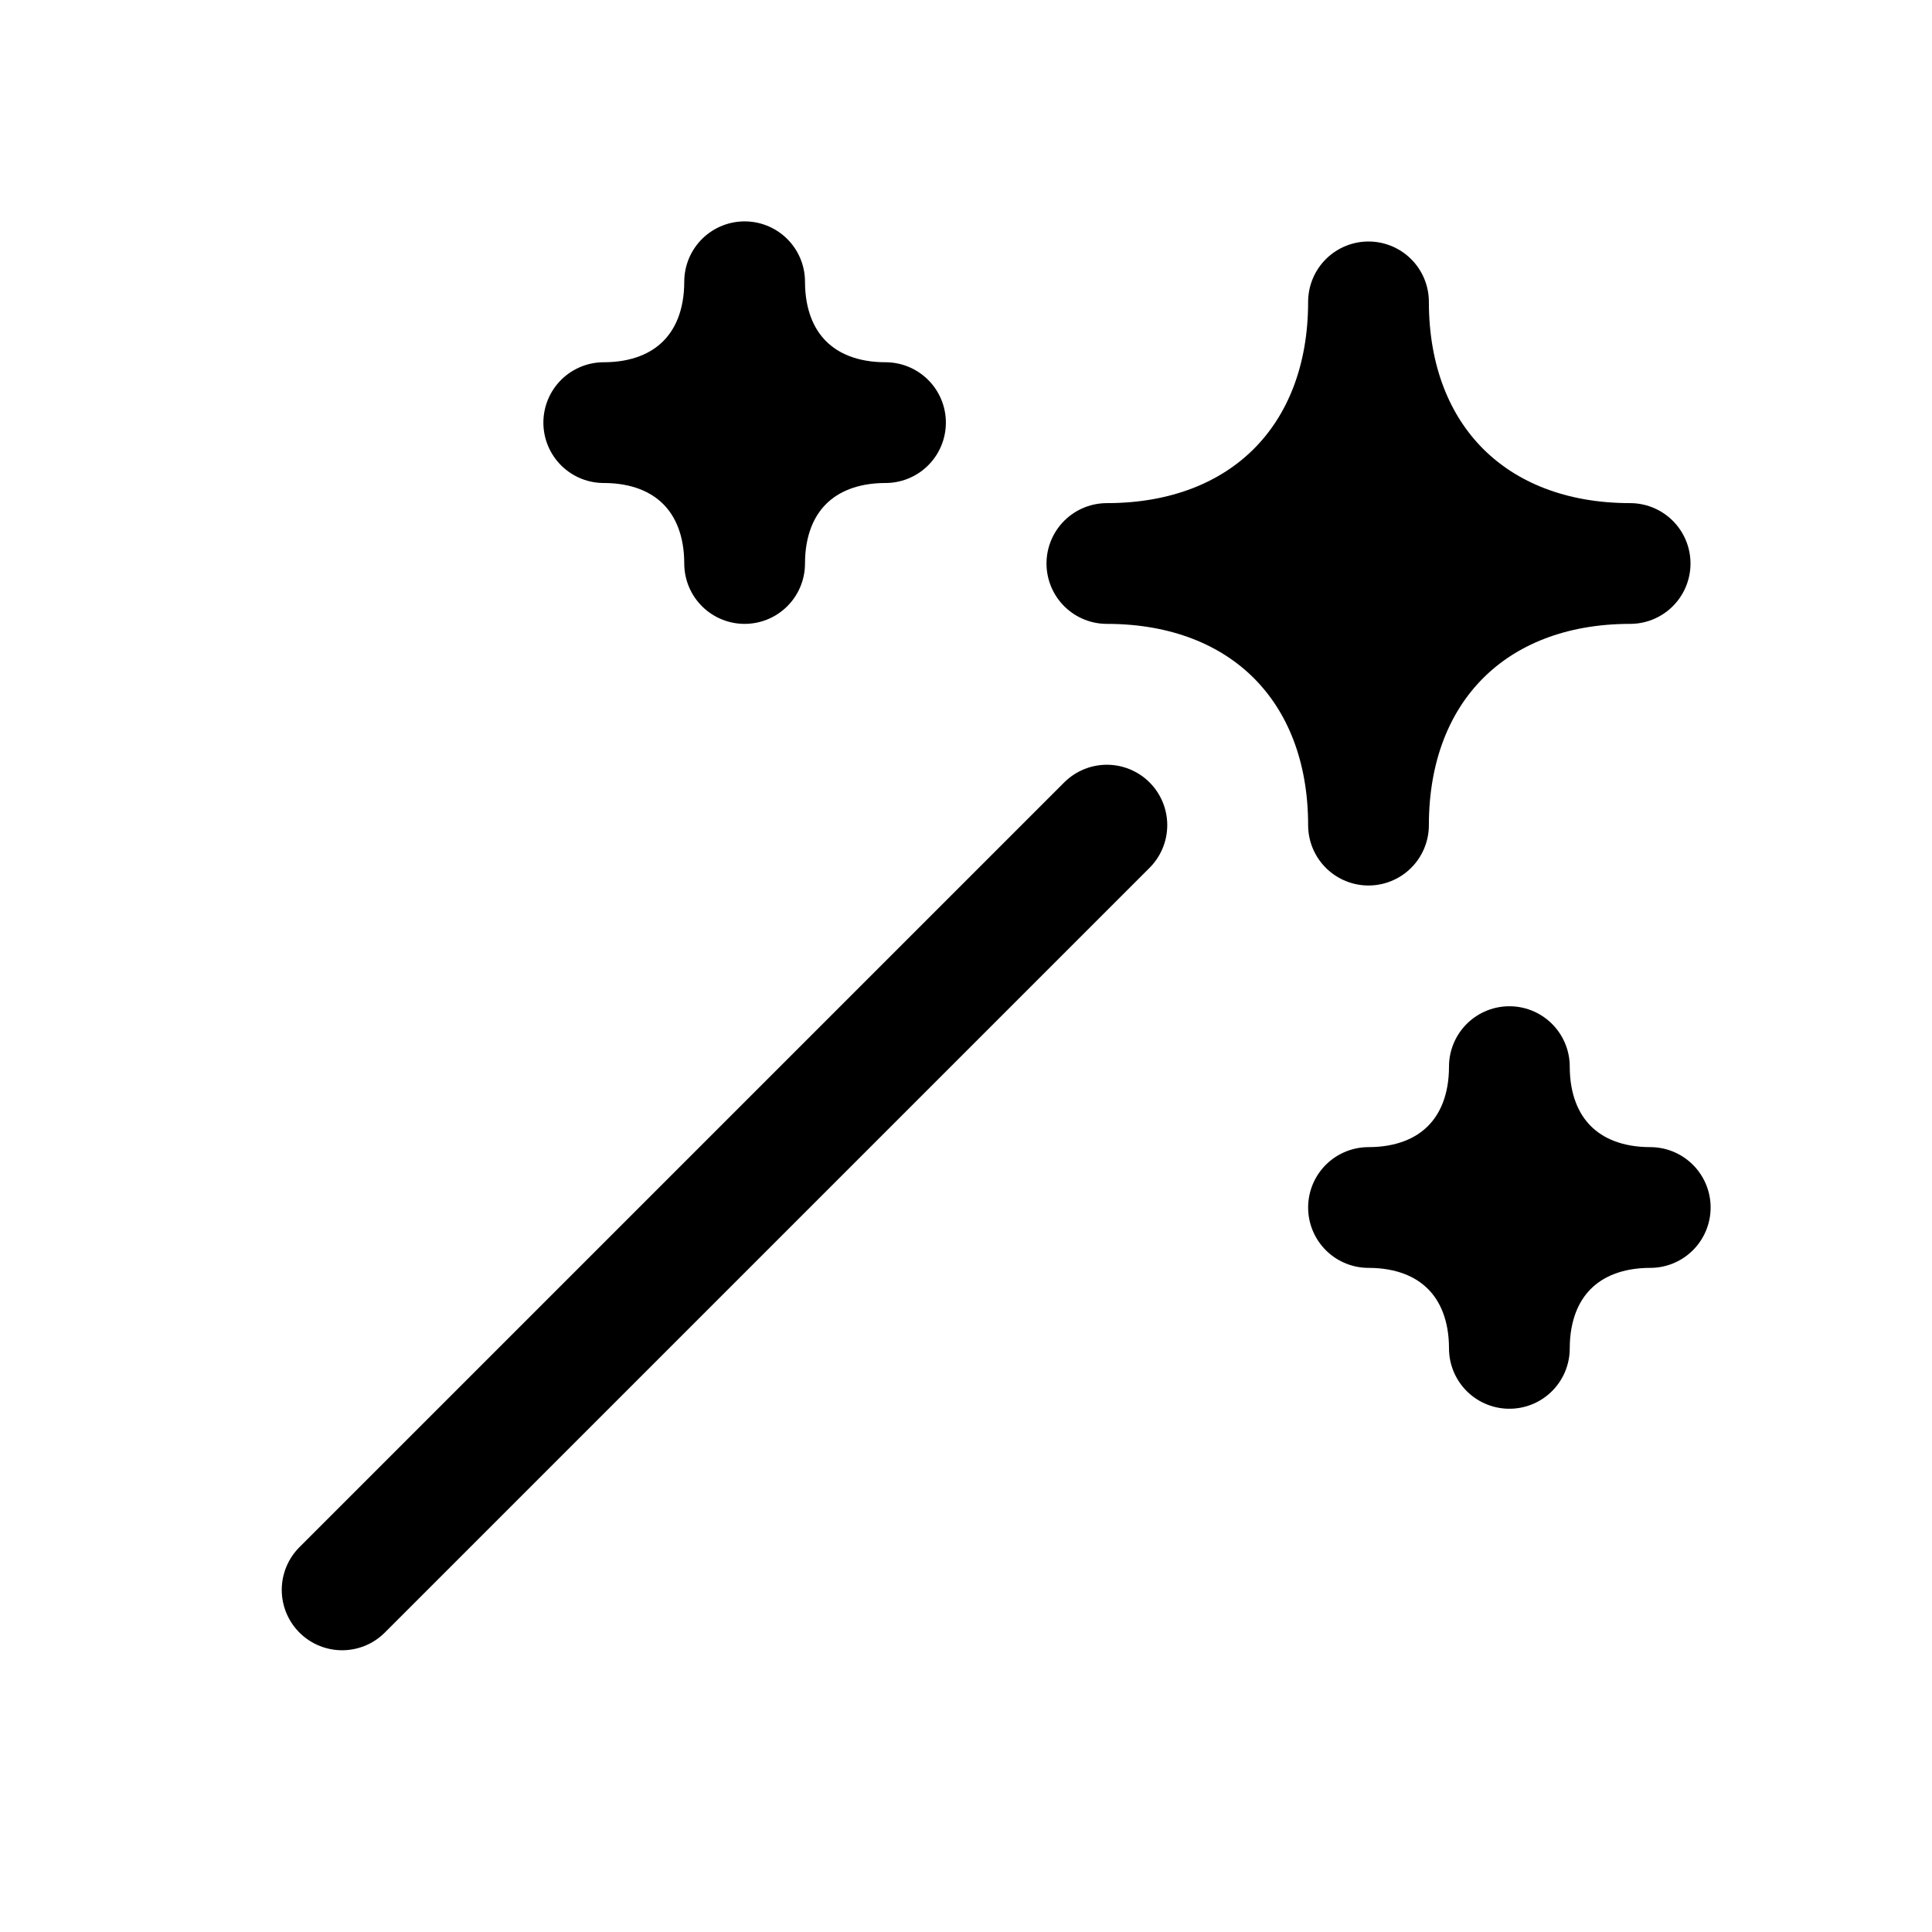
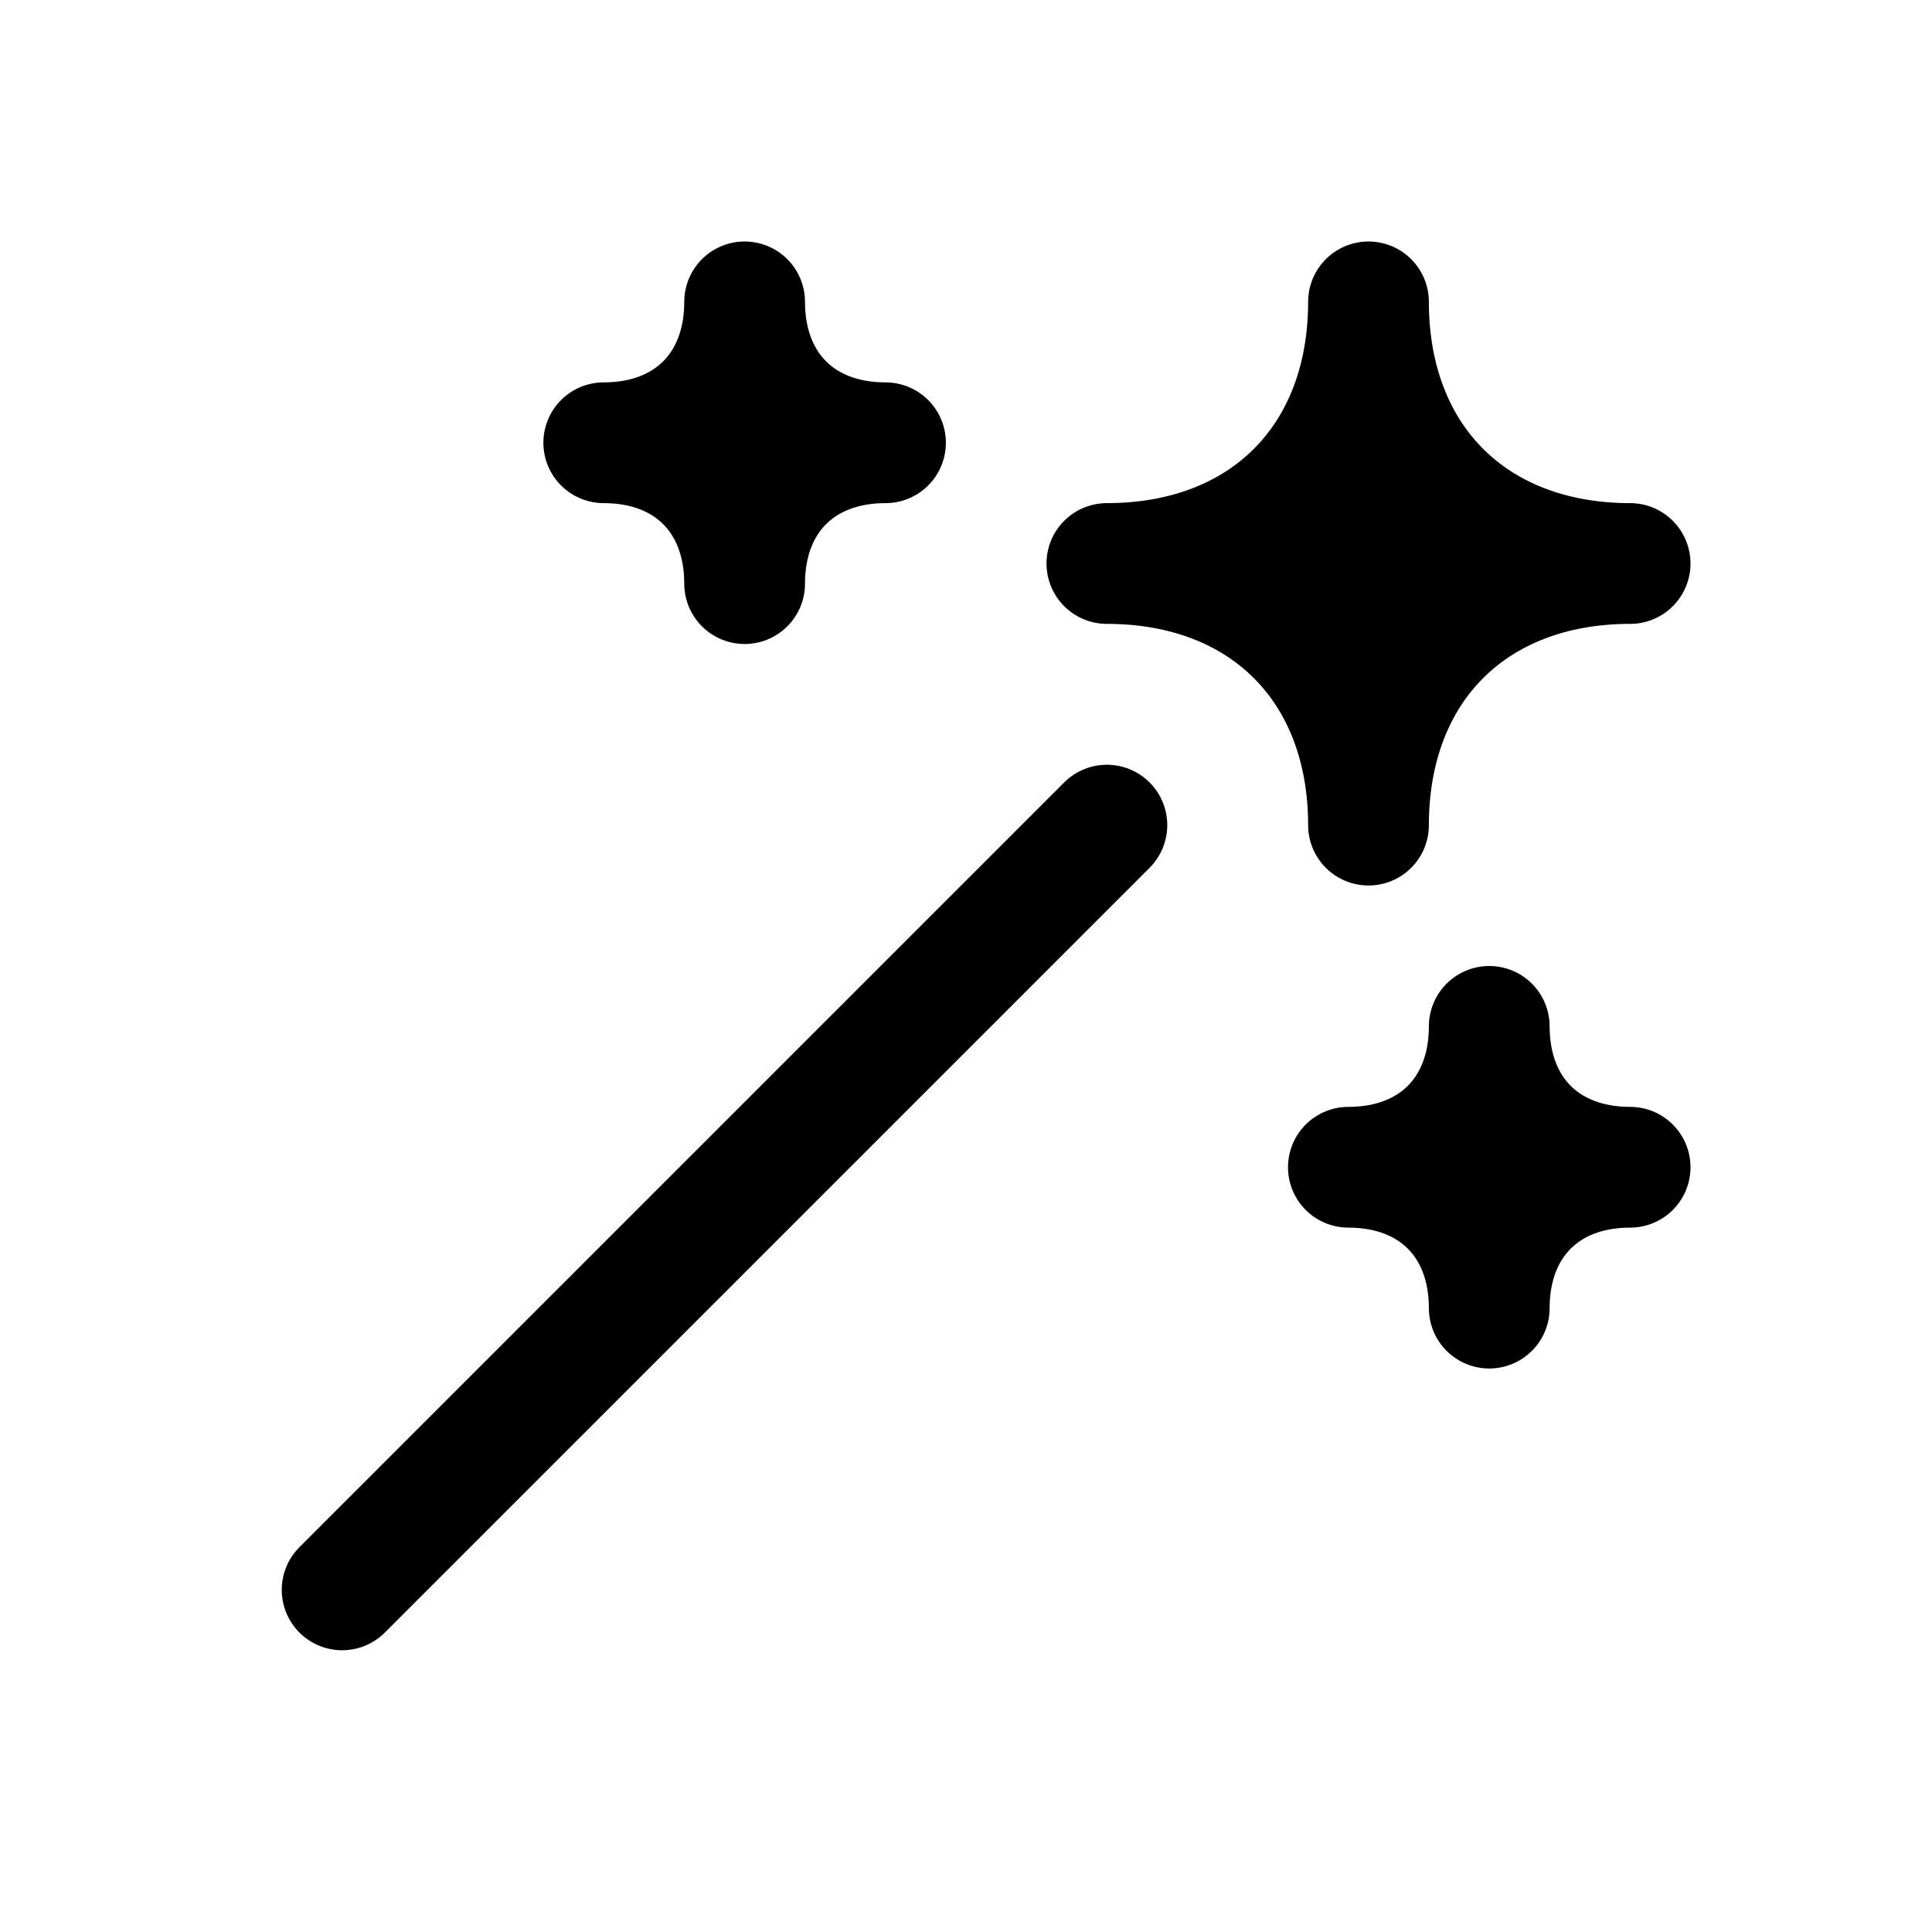
<svg xmlns="http://www.w3.org/2000/svg" viewBox="0 0 24 24" fill="currentColor" stroke="currentColor" stroke-width="1.5" stroke-linecap="round" stroke-linejoin="round">
  <path fill="none" d="M4.25 19.75L13.75 10.25" />
  <path d="M17 3.75C17 5.7 18.3 7 20.25 7C18.3 7 17 8.3 17 10.25C17 8.3 15.7 7 13.75 7C15.7 7 17 5.7 17 3.75Z" />
-   <path d="M9.25 3.5C9.25 4.55 9.95 5.25 11 5.25C9.95 5.25 9.25 5.95 9.25 7C9.25 5.95 8.55 5.25 7.5 5.25C8.55 5.25 9.25 4.55 9.25 3.5Z" />
-   <path d="M18.75 13.25C18.75 14.3 19.45 15 20.5 15C19.45 15 18.75 15.7 18.75 16.75C18.75 15.7 18.05 15 17 15C18.05 15 18.75 14.3 18.75 13.25Z" />
+   <path d="M9.25 3.75C9.25 4.8 9.95 5.5 11 5.5C9.95 5.5 9.25 6.2 9.25 7.25C9.25 6.2 8.55 5.5 7.5 5.5C8.55 5.5 9.25 4.8 9.25 3.75Z" />
+   <path d="M18.5 12.75C18.5 13.8 19.2 14.5 20.25 14.5C19.2 14.5 18.5 15.2 18.5 16.25C18.5 15.2 17.8 14.5 16.75 14.5C17.8 14.5 18.5 13.8 18.5 12.75Z" />
</svg>
